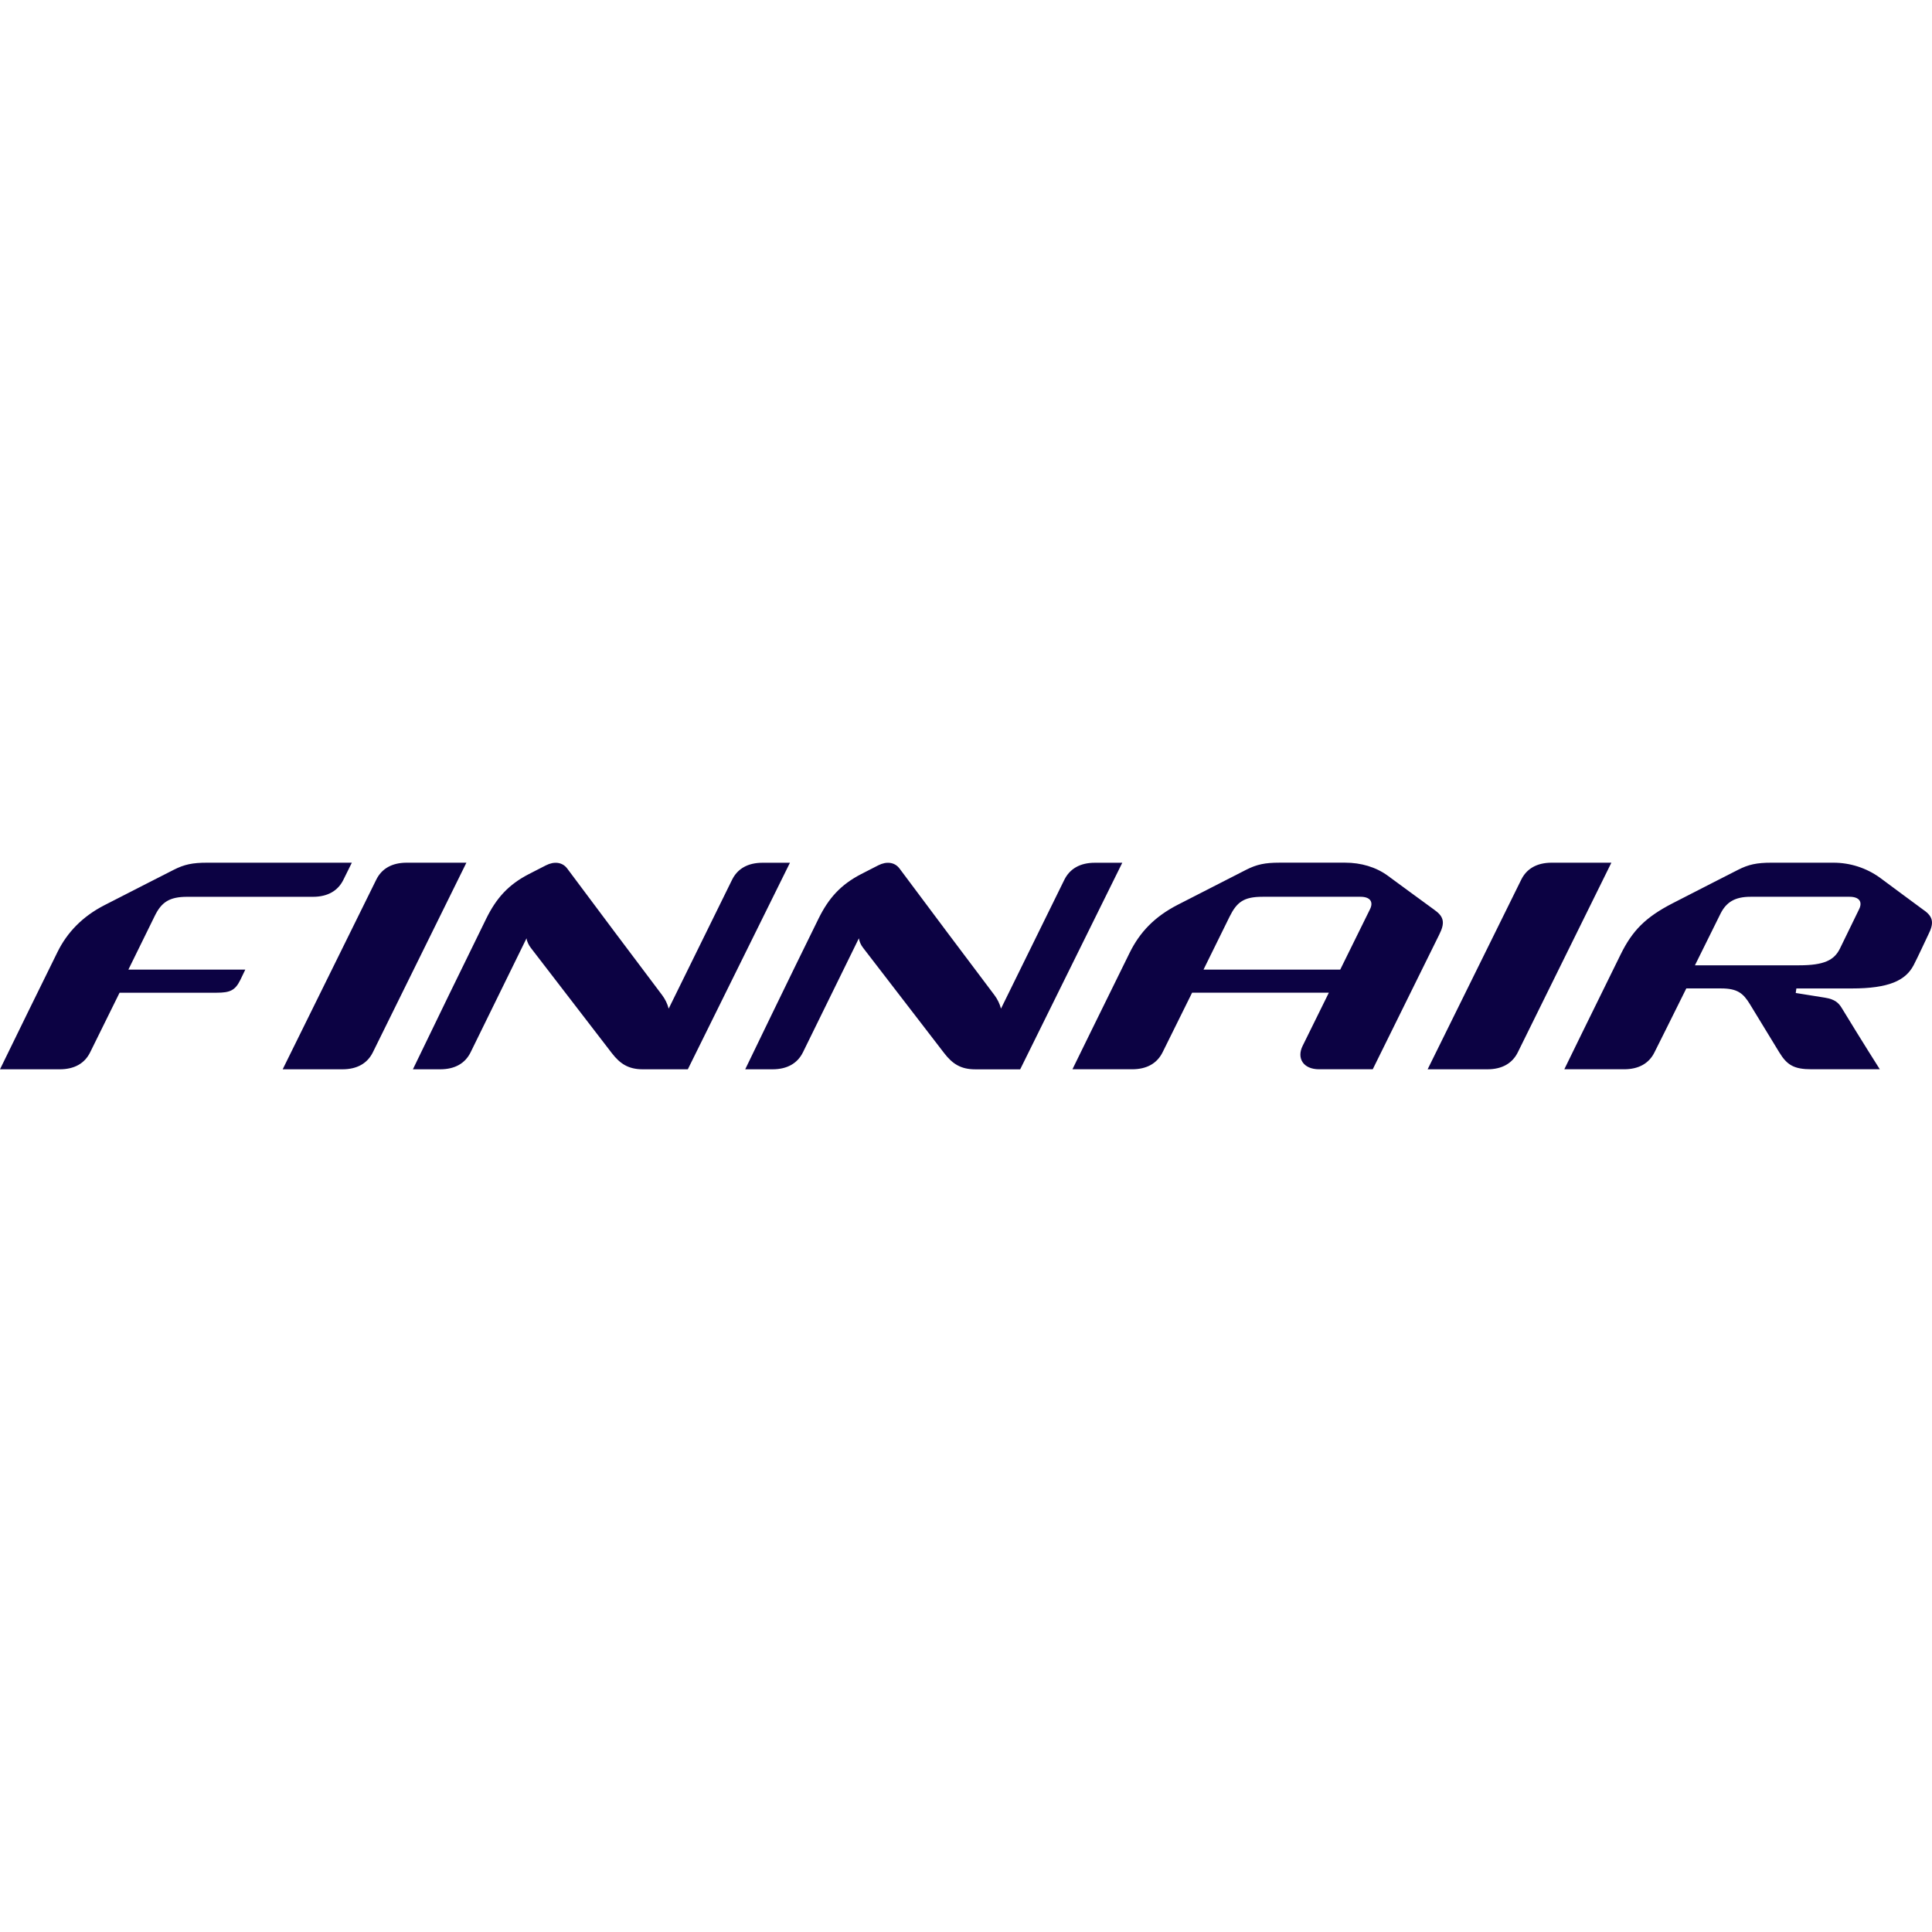
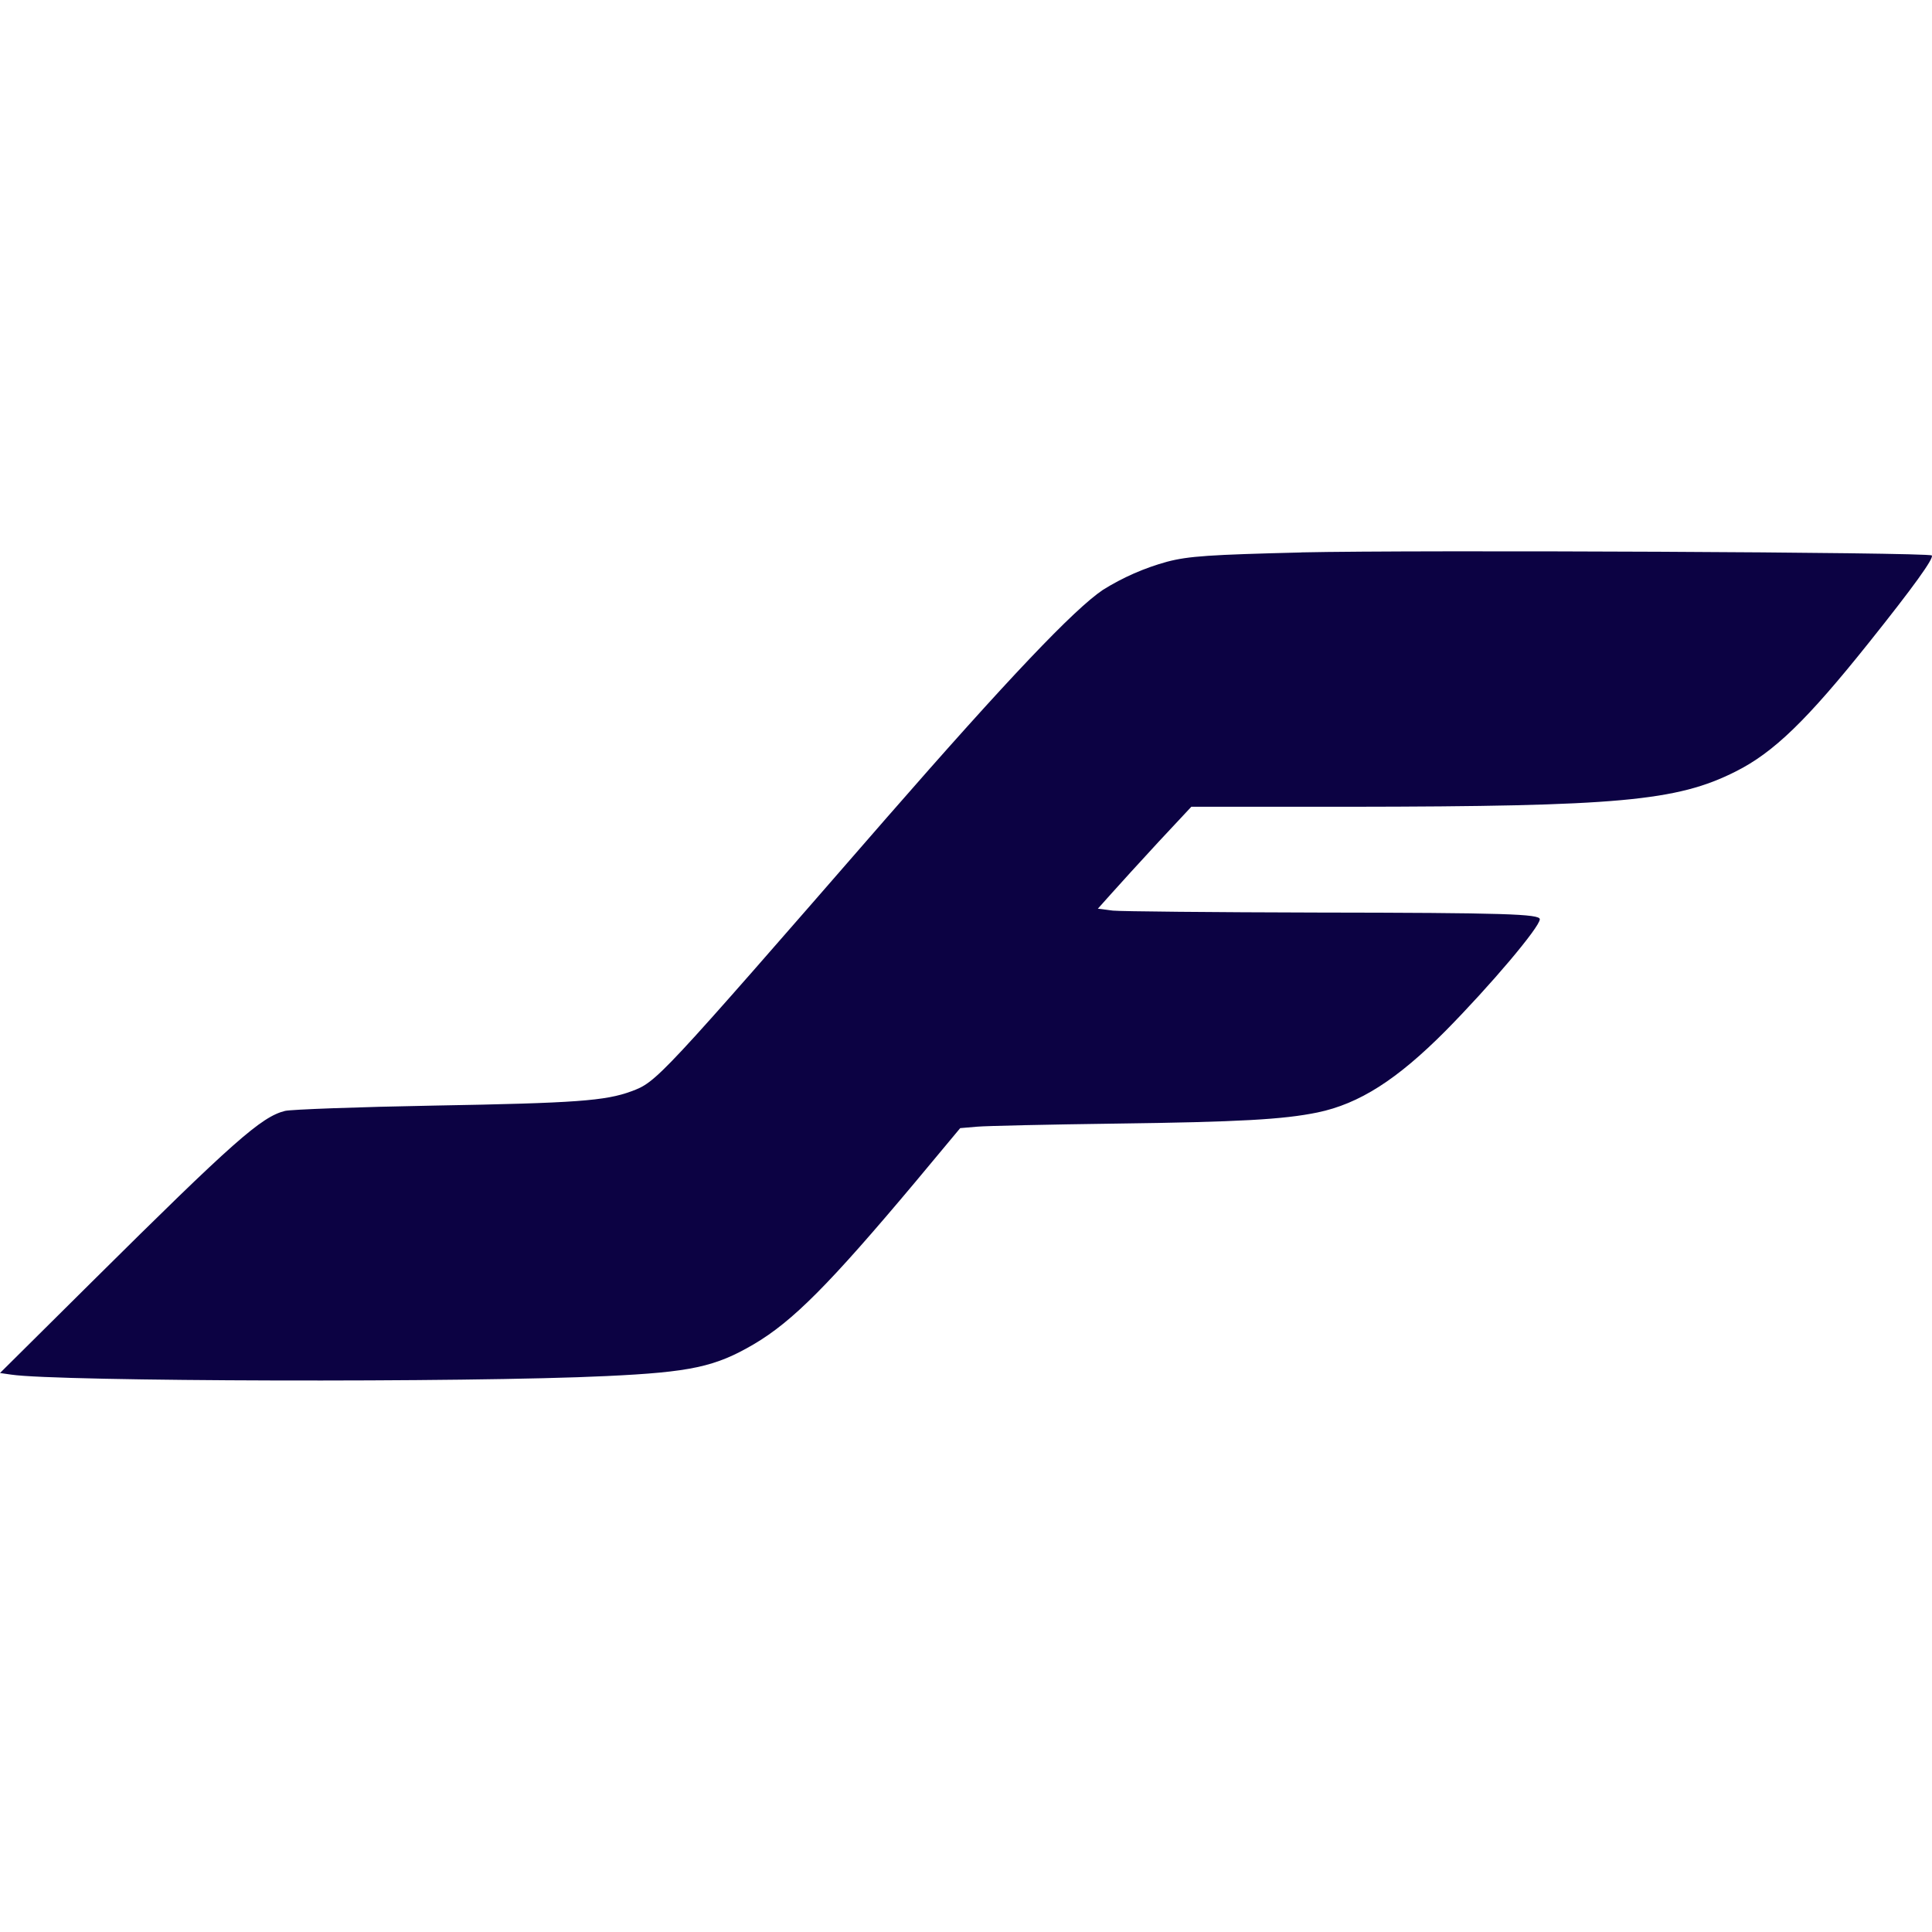
- <svg xmlns="http://www.w3.org/2000/svg" role="img" viewBox="0 0 64 64" fill="#0c0243">
-   <path d="M9.364 35.422h1.978c.488 0 .829-.197 1.01-.564l3.098-6.28h-1.977c-.489 0-.83.197-1.01.564zm37.928 0h1.978c.488 0 .828-.197 1.01-.564l3.099-6.28h-1.977c-.489 0-.83.197-1.01.564zM6.86 28.578c-.481 0-.756.057-1.106.236-.116.06-1.383.703-2.299 1.174-.725.373-1.23.9-1.548 1.544A885 885 0 0 0 0 35.422h1.977c.489 0 .83-.197 1.01-.564l.974-1.973H7.18c.44 0 .61-.077.78-.421l.166-.345H4.253c.351-.712.876-1.783.876-1.783.22-.448.481-.628 1.068-.628h4.168c.489 0 .83-.198 1.01-.564l.28-.566zm30.317.002h-.91c-.488 0-.828.198-1.01.565l-2.098 4.267a1.3 1.3 0 0 0-.218-.449 940 940 0 0 1-3.14-4.188c-.163-.221-.437-.247-.705-.111l-.566.29c-.685.353-1.083.804-1.413 1.473-.917 1.857-2.431 4.995-2.431 4.995h.903c.488 0 .829-.197 1.01-.564.099-.2 1.207-2.464 1.852-3.775a.7.7 0 0 0 .14.314c1 1.301 2.538 3.299 2.691 3.496.263.338.535.53 1.023.53h1.49zm-11.009 0h-.908c-.489 0-.83.198-1.01.565-.125.251-1.43 2.907-2.099 4.267a1.3 1.3 0 0 0-.218-.449 944 944 0 0 1-3.14-4.188c-.163-.221-.437-.247-.705-.111l-.566.29c-.686.353-1.083.804-1.413 1.473a764 764 0 0 0-2.431 4.995h.902c.489 0 .83-.197 1.01-.564l1.852-3.776c.014.115.08.235.14.314 1 1.302 2.537 3.299 2.69 3.496.264.339.536.53 1.023.53h1.49zm13.7 3.539c.515-1.04.861-1.748.861-1.748.242-.49.472-.664 1.097-.664h3.241c.33 0 .433.175.317.41l-.987 2.002zm7.66-1.97c-.1-.07-1.475-1.081-1.559-1.142-.39-.285-.886-.43-1.407-.43h-2.178c-.48 0-.755.058-1.106.237-.115.06-1.353.69-2.268 1.16-.768.396-1.253.907-1.588 1.586-.917 1.858-1.896 3.861-1.896 3.861h1.977c.488 0 .828-.197 1.01-.564l.977-1.973h4.53l-.87 1.764c-.199.404.017.773.547.773h1.777s2.092-4.242 2.202-4.46c.19-.377.167-.59-.149-.811m14.059-.033c-.207.419-.378.783-.638 1.31-.189.383-.532.55-1.346.55h-3.455l.843-1.702c.195-.395.487-.568.998-.568h3.281c.33 0 .433.174.317.41m2.144.034c-.1-.07-1.376-1.019-1.46-1.08a2.63 2.63 0 0 0-1.537-.493H58.68c-.48 0-.755.057-1.105.236-.116.06-1.249.635-2.165 1.107-.906.466-1.337.912-1.72 1.688-.917 1.857-1.87 3.812-1.87 3.812h1.978c.489 0 .83-.196 1.01-.564.08-.161.604-1.204 1.053-2.114h1.151c.549 0 .738.165.959.527.416.685.887 1.456.967 1.586.26.428.49.565 1.075.565h2.258s-.586-.92-1.257-2.024c-.105-.173-.226-.294-.561-.348l-.967-.155.021-.15h1.829c1.235 0 1.786-.262 2.054-.768.126-.239.454-.948.488-1.016.191-.376.168-.589-.148-.81" />
+ <svg xmlns="http://www.w3.org/2000/svg" role="img" viewBox="0 0 24 24" fill="#0c0243">
+   <path d="M16.162 6.863c-1.134.028-1.397.045-1.664.115a3 3 0 0 0-.798.35c-.36.243-1.176 1.1-2.688 2.833-2.85 3.275-2.854 3.278-3.17 3.396-.32.118-.687.146-2.449.177-.943.017-1.776.048-1.852.066-.295.073-.64.378-2.396 2.12L0 17.056l.139.02c.575.087 5.677.101 7.394.018 1.048-.049 1.353-.115 1.832-.396.482-.284.94-.745 2.008-2.018l.555-.666.211-.018c.115-.01.885-.027 1.71-.038 1.55-.02 2.095-.052 2.515-.138.523-.108.992-.41 1.592-1.013.555-.562 1.172-1.29 1.172-1.388 0-.065-.434-.08-2.77-.083-1.29-.003-2.429-.014-2.533-.024l-.187-.024.17-.19c.093-.105.353-.39.58-.636l.411-.44h1.967c3.333-.004 4.065-.07 4.793-.437.472-.236.885-.635 1.658-1.603q.827-1.035.78-1.082c-.04-.04-6.37-.07-7.835-.038" />
</svg>
